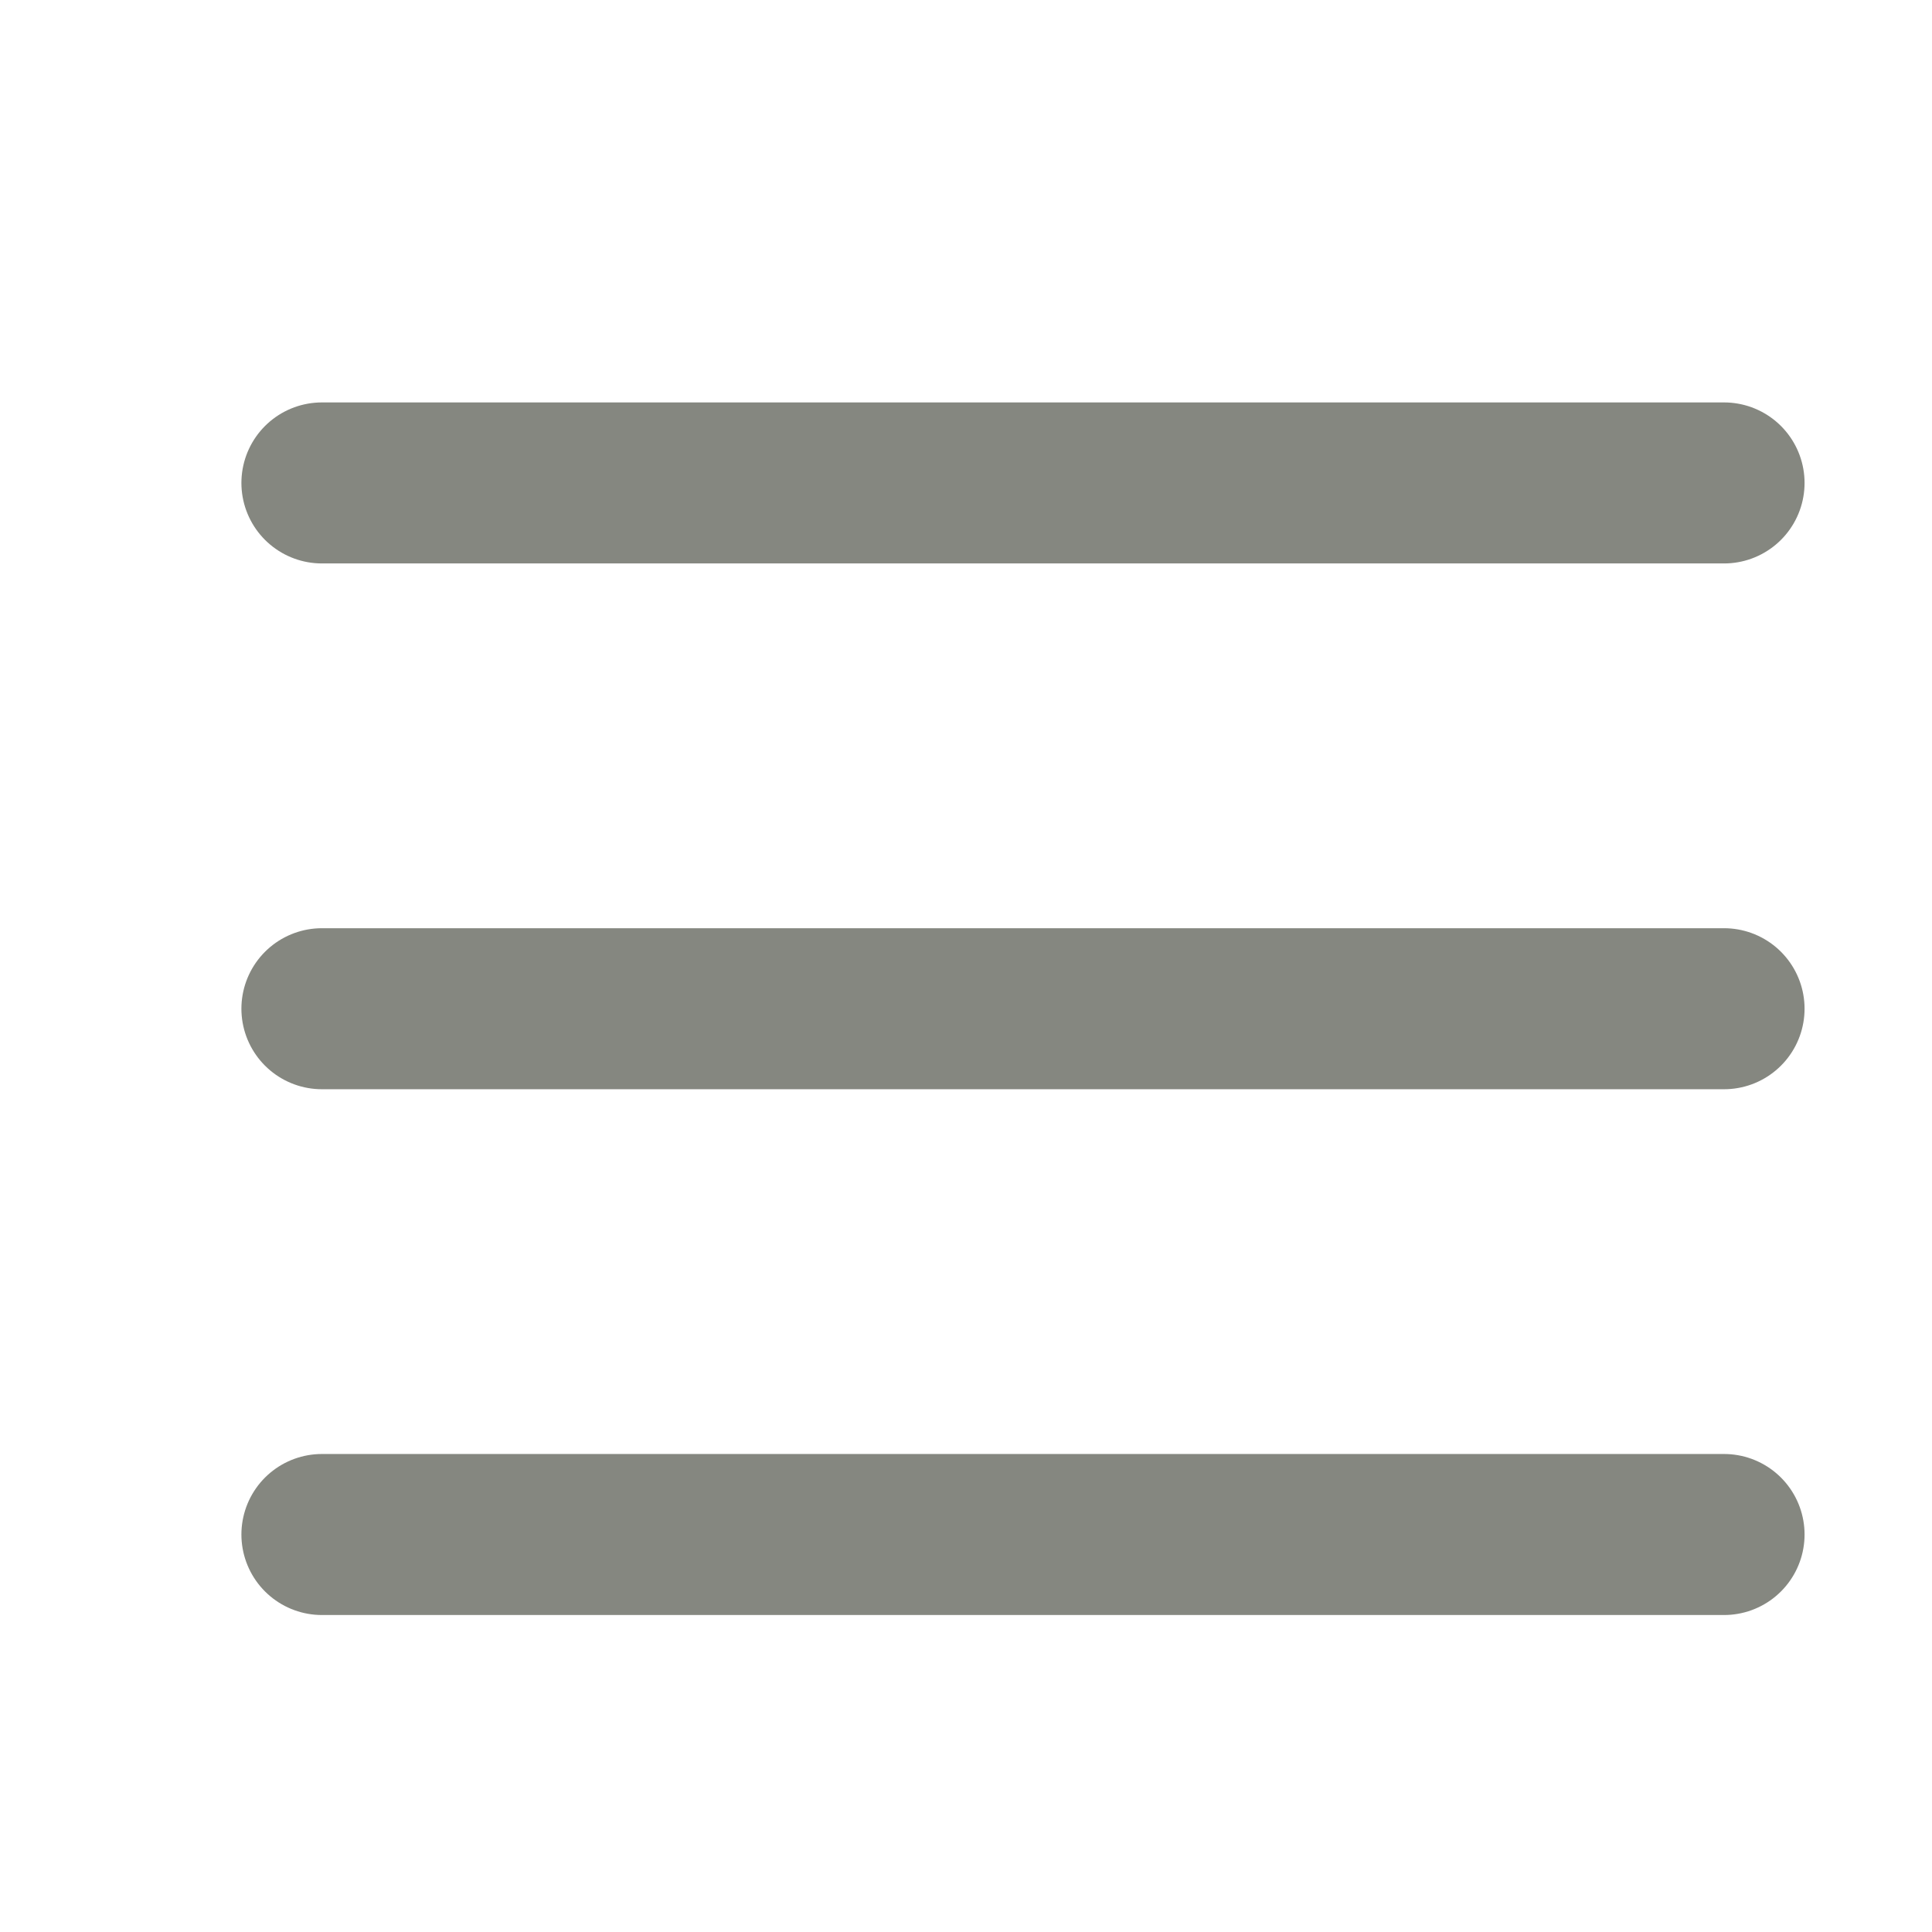
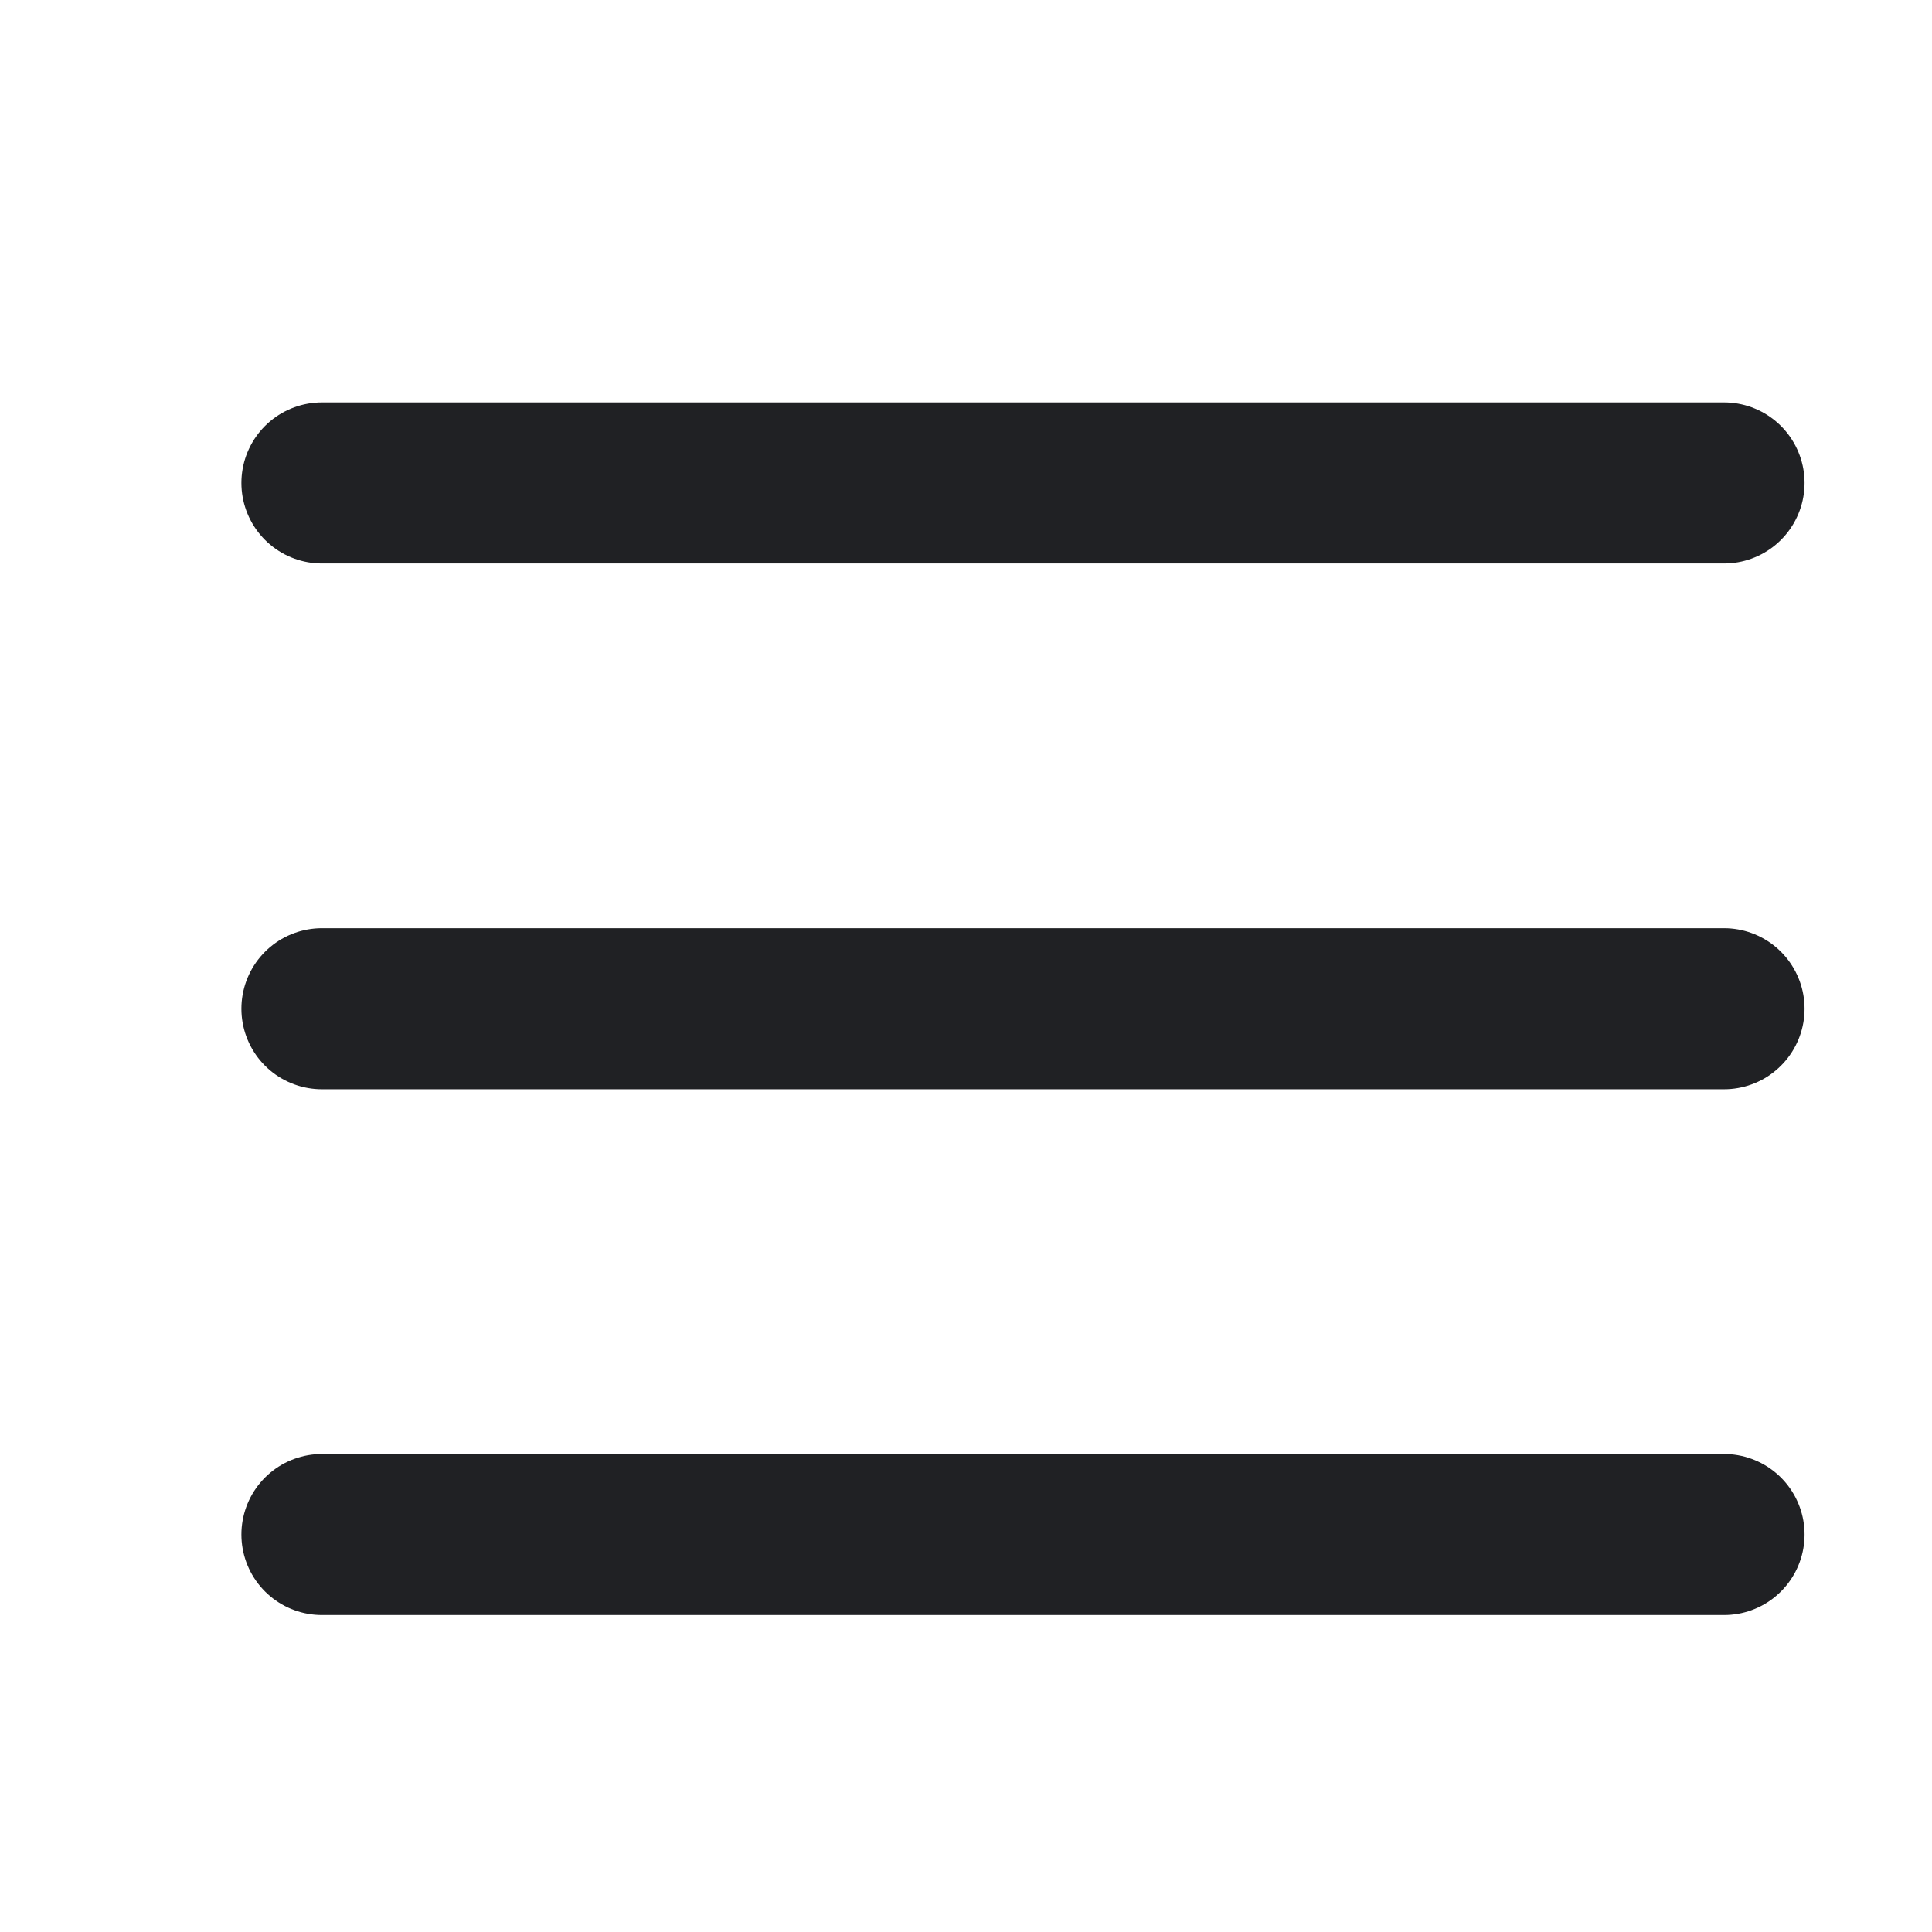
<svg xmlns="http://www.w3.org/2000/svg" preserveAspectRatio="none" overflow="visible" style="display: block;" width="14.698" height="14.698" viewBox="0 0 14.698 14.698" fill="none">
  <g id="SVG">
-     <path id="Vector" d="M2.449 3.674H13.116M2.449 7.674H13.116M2.449 11.674H13.116" stroke-width="1.225" stroke-linecap="round" stroke-linejoin="round" stroke="#858780" />
+     <path id="Vector" d="M2.449 3.674H13.116M2.449 7.674H13.116M2.449 11.674H13.116" stroke-width="1.225" stroke-linecap="round" stroke-linejoin="round" stroke="#202124" />
  </g>
</svg>
